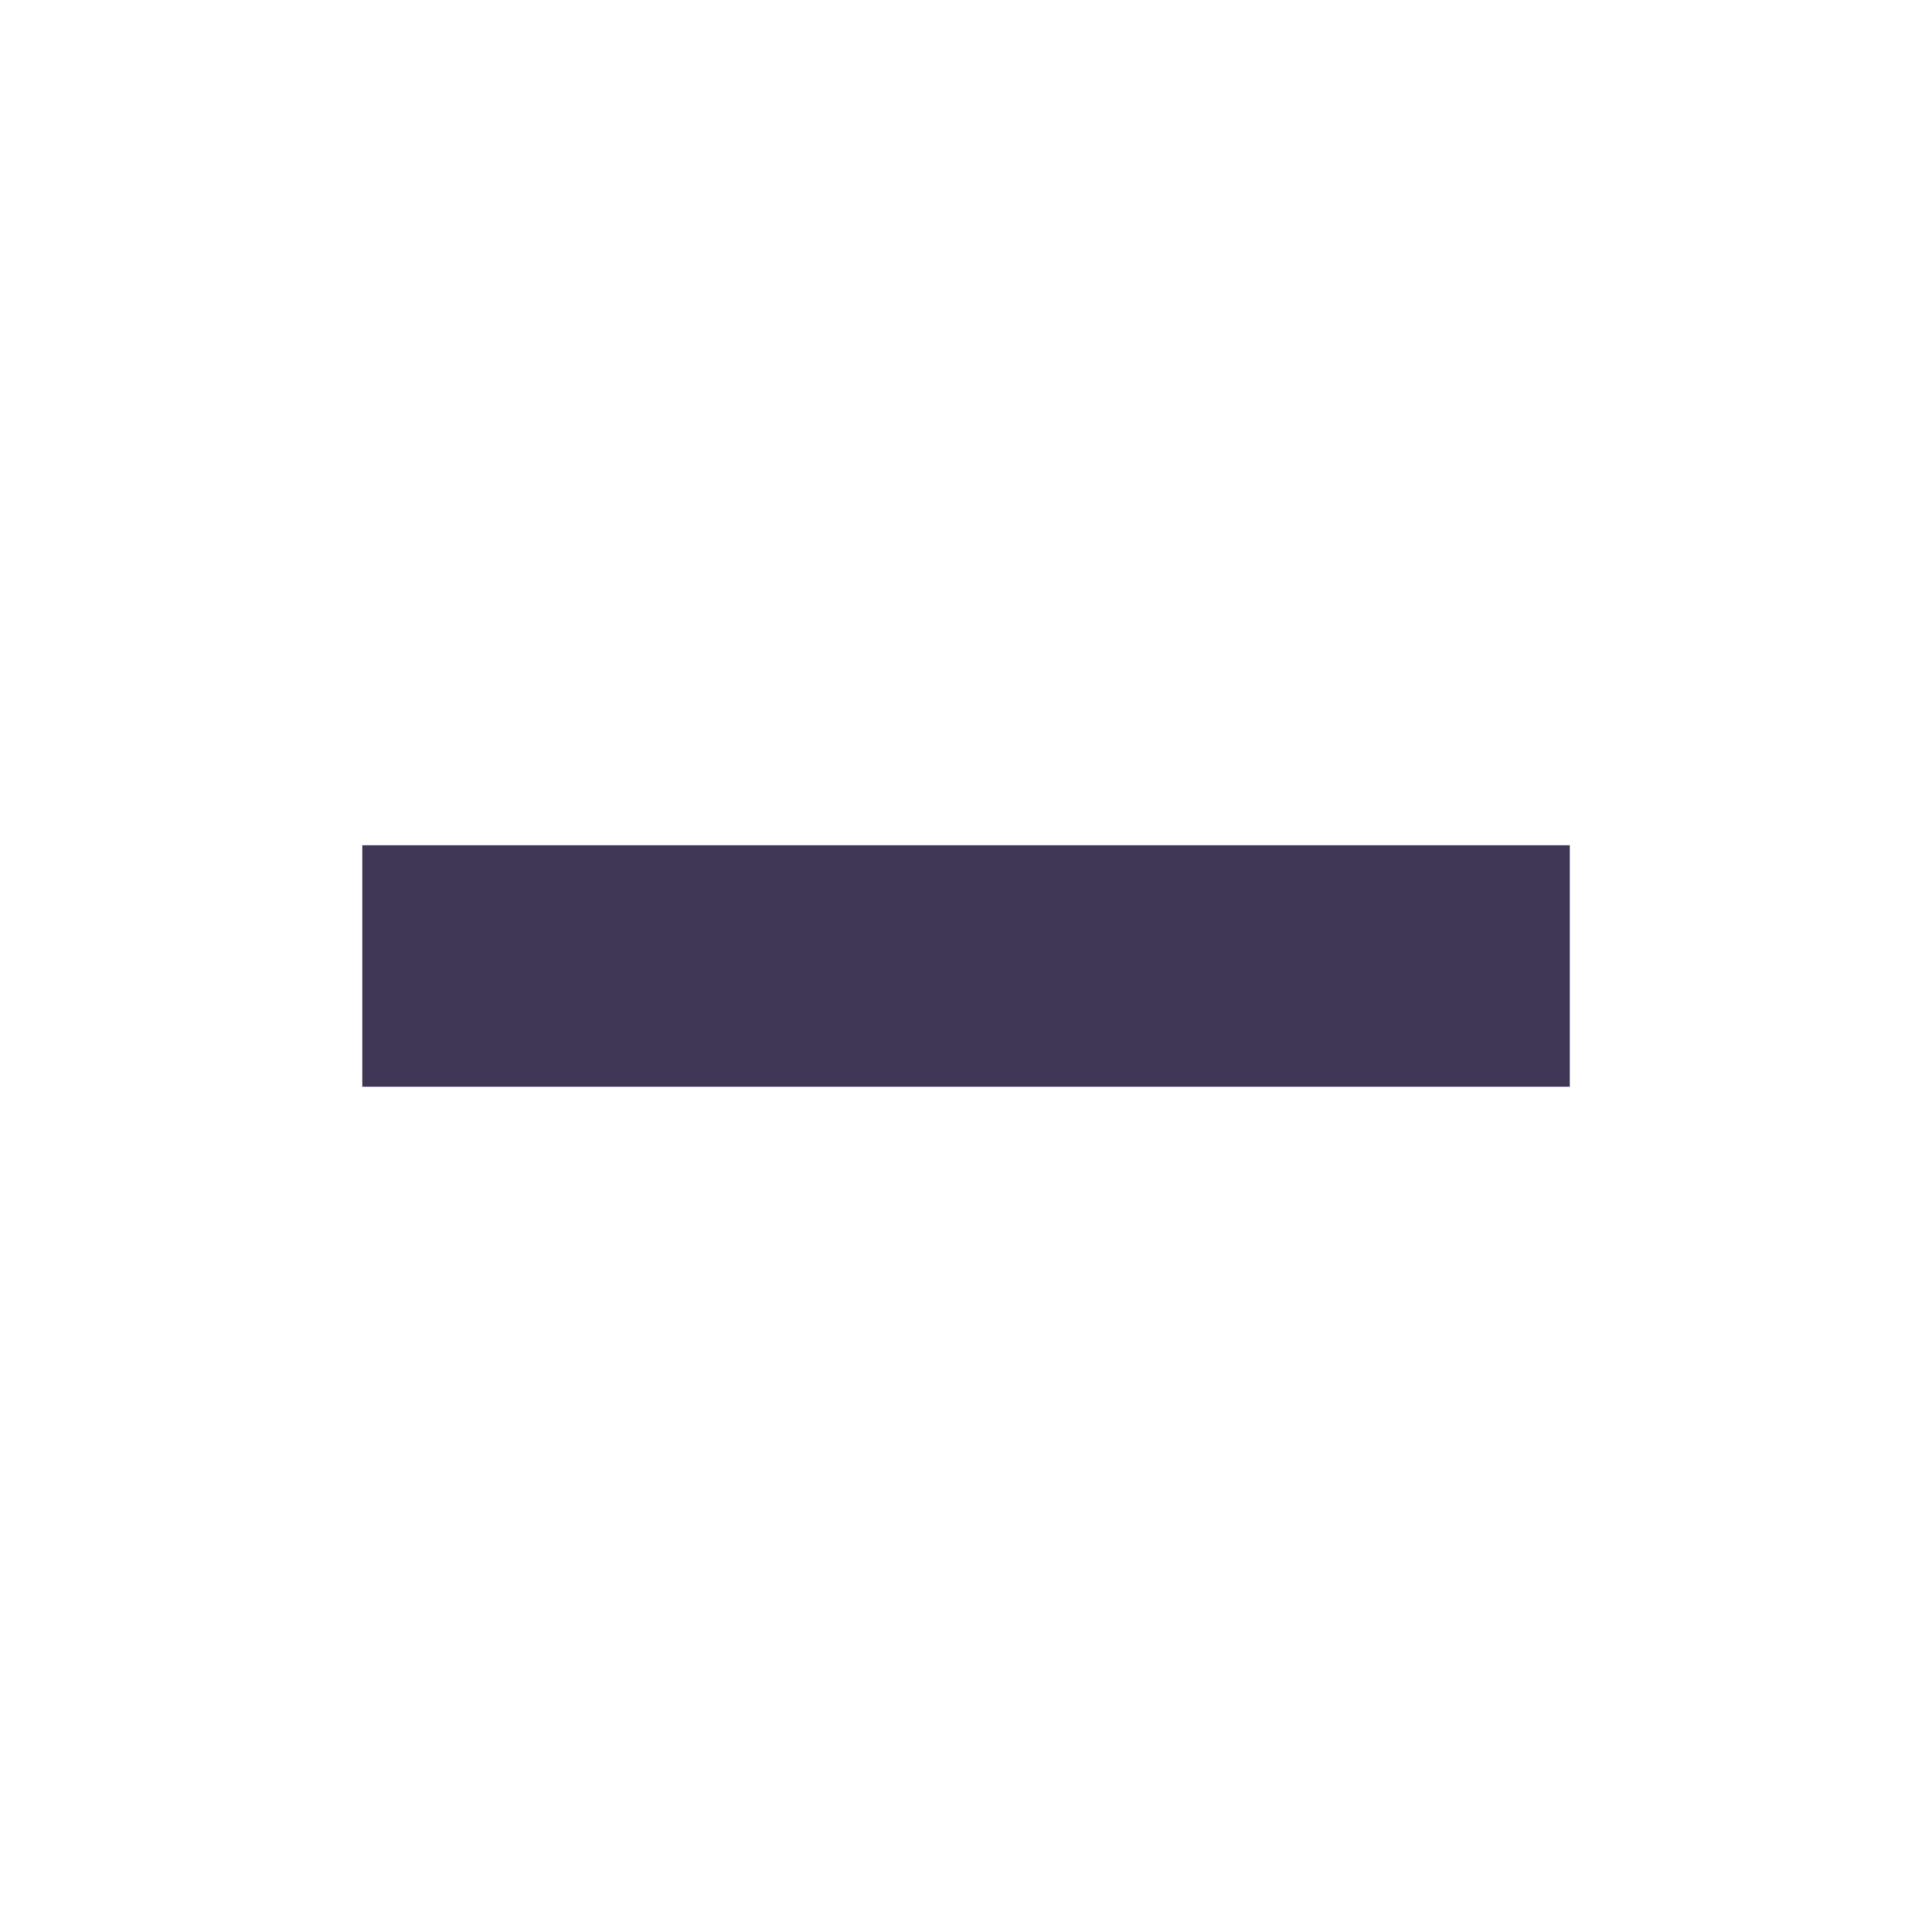
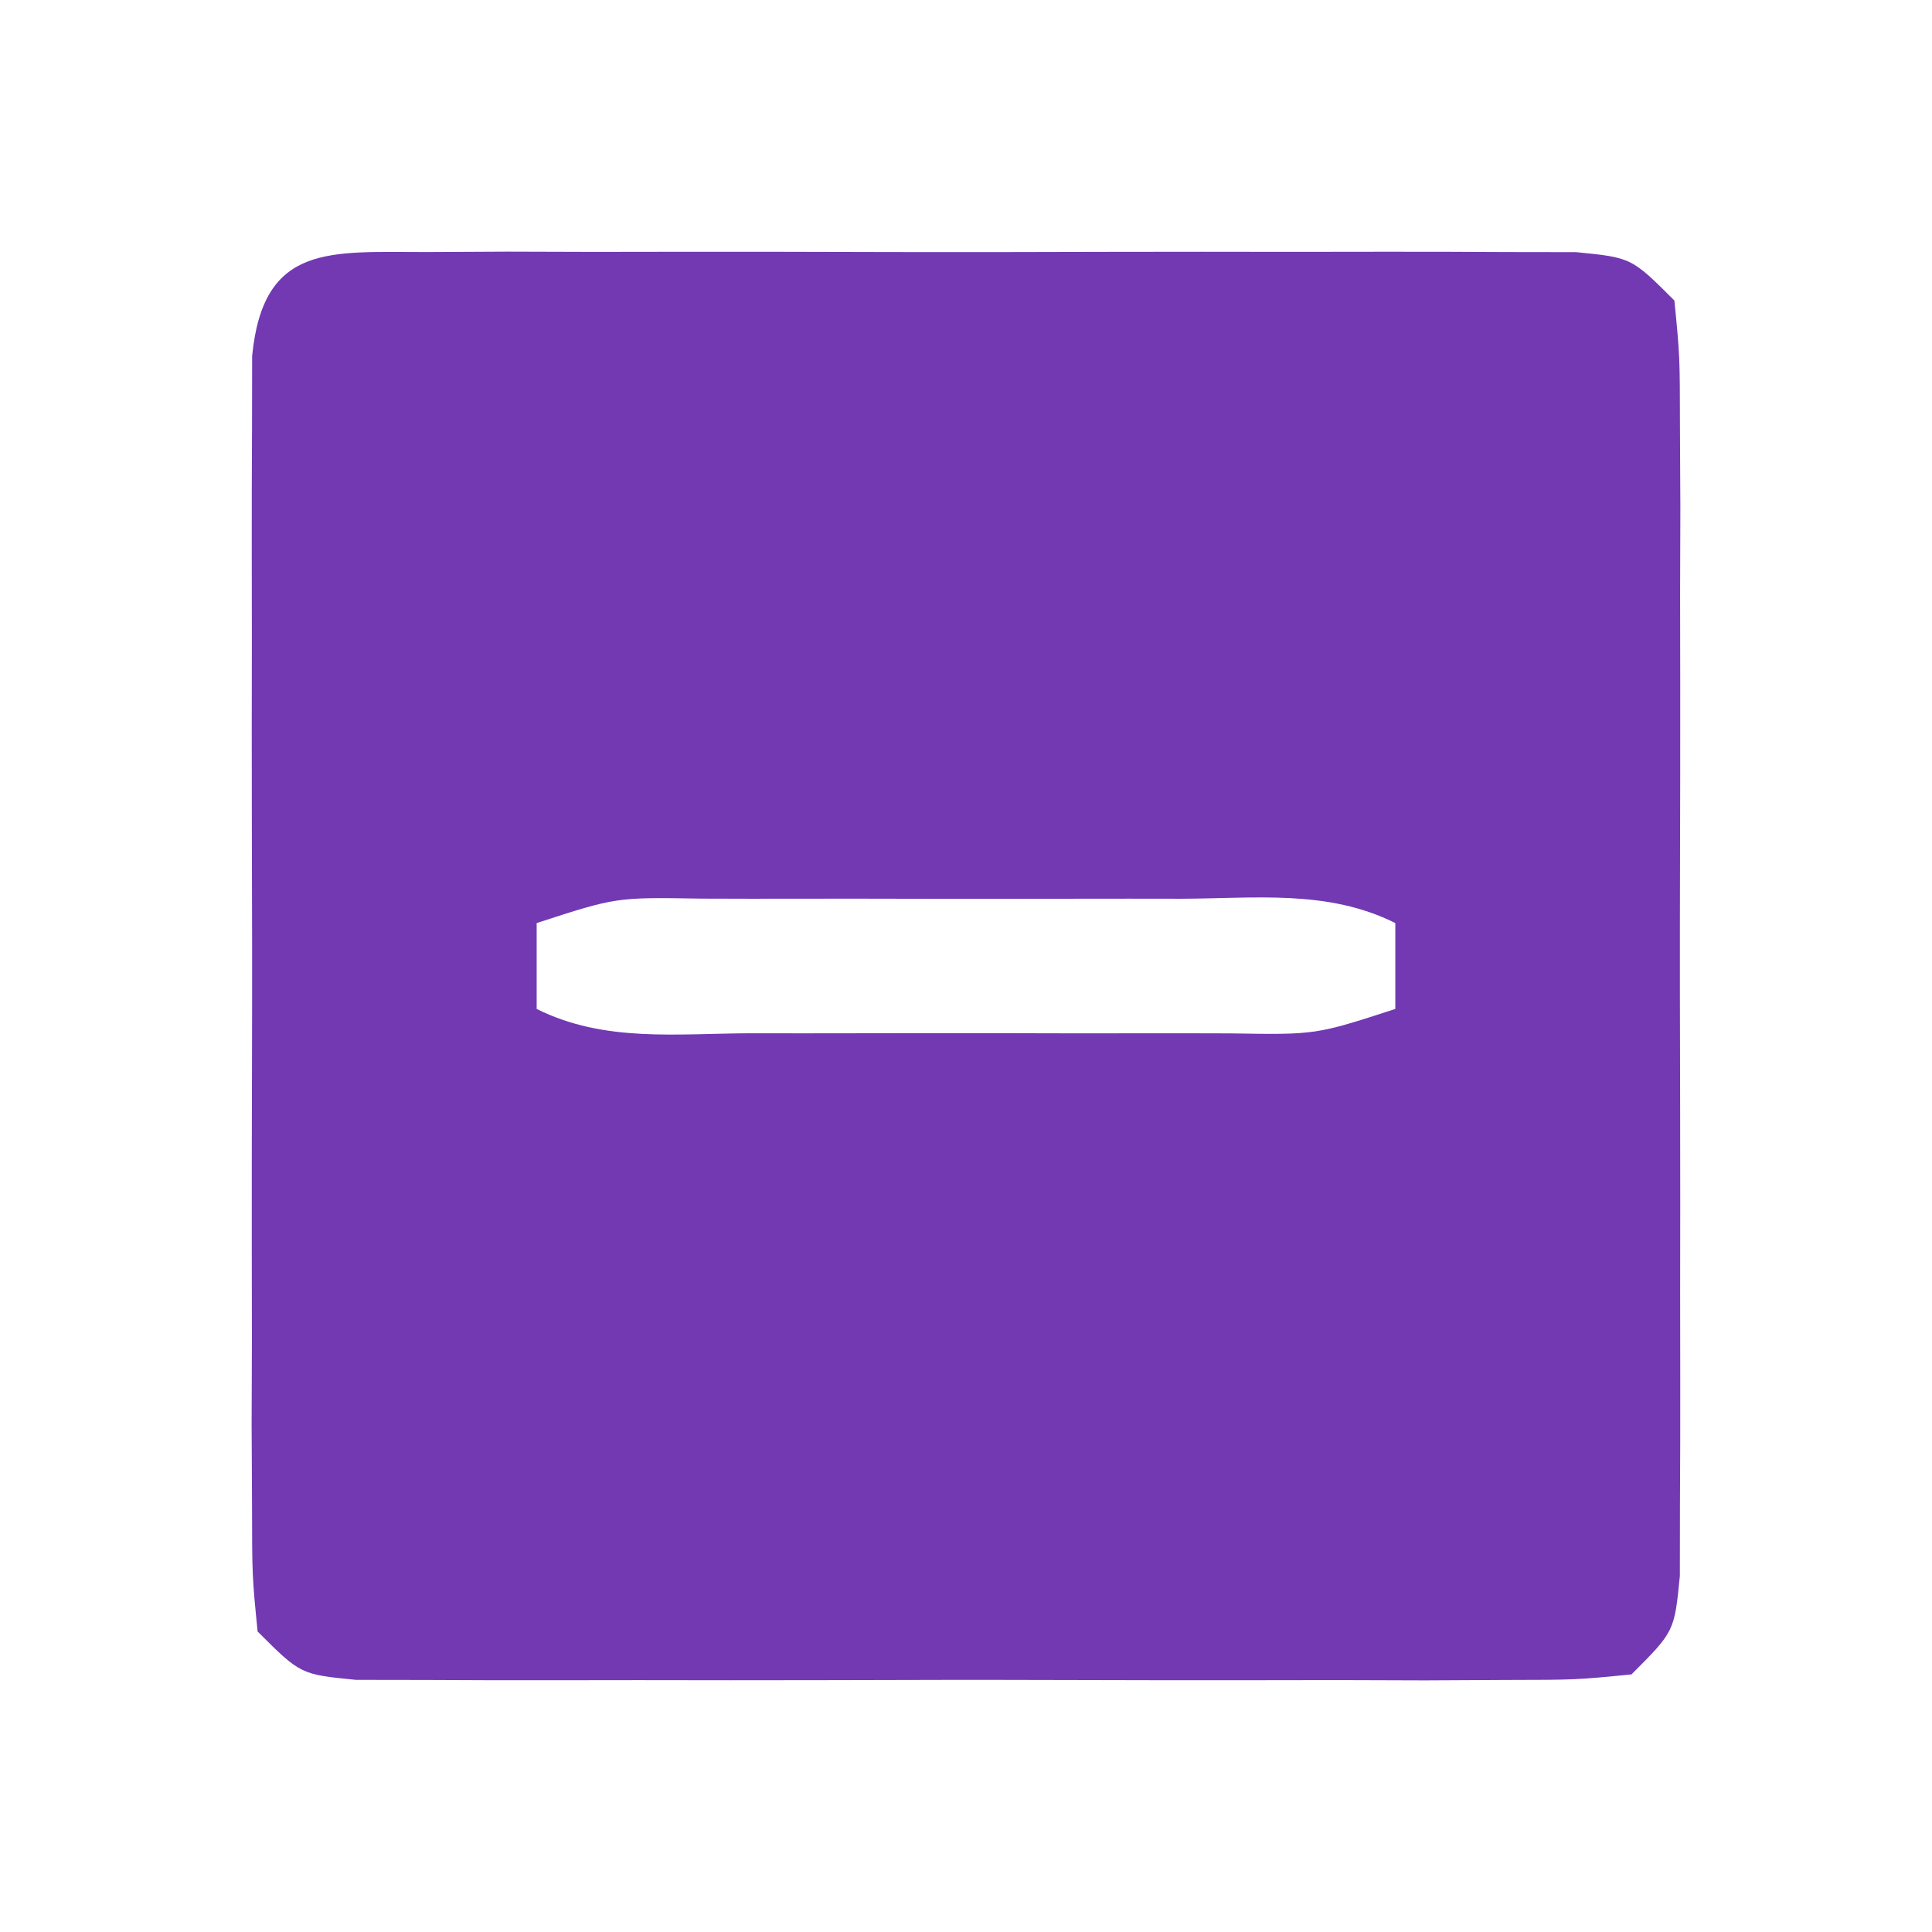
- <svg xmlns="http://www.w3.org/2000/svg" width="16" version="1.1" id="svg7384" height="16">
-   <defs id="defs7386" />
-   <g transform="translate(-293.0006,-68)" style="display:inline" label="status" id="layer9" />
-   <g transform="translate(-293.0006,-68)" style="display:inline" id="layer10" />
-   <g transform="translate(-293.0006,-68)" style="display:inline" id="layer13" />
-   <g transform="translate(-293.0006,-68)" id="layer14" />
-   <g transform="translate(-293.0006,-68)" style="display:inline" id="layer15" />
-   <g transform="translate(-293.0006,-68)" style="display:inline" id="g71291" />
-   <g transform="translate(-293.0006,-68)" style="display:inline;color:#bebebe;clip-rule:nonzero;overflow:visible;visibility:visible;opacity:1;isolation:auto;mix-blend-mode:normal;color-interpolation:sRGB;color-interpolation-filters:linearRGB;solid-color:#000000;solid-opacity:1;fill:#403757;fill-opacity:1;fill-rule:nonzero;stroke-width:1;stroke-linecap:butt;stroke-linejoin:miter;stroke-miterlimit:4;stroke-dasharray:none;stroke-dashoffset:0;stroke-opacity:1;filter-blend-mode:normal;filter-gaussianBlur-deviation:0;color-rendering:auto;image-rendering:auto;shape-rendering:auto;text-rendering:auto;enable-background:accumulate;stroke:none;marker:none" id="layer12">
-     <path style="color:#bebebe;clip-rule:nonzero;display:inline;overflow:visible;visibility:visible;isolation:auto;mix-blend-mode:normal;color-interpolation:sRGB;color-interpolation-filters:linearRGB;solid-color:#000000;solid-opacity:1;fill:#403757;fill-opacity:1;fill-rule:nonzero;stroke:none;stroke-width:1;stroke-linecap:butt;stroke-linejoin:miter;stroke-miterlimit:4;stroke-dasharray:none;stroke-dashoffset:0;stroke-opacity:1;marker:none;color-rendering:auto;image-rendering:auto;shape-rendering:auto;text-rendering:auto;enable-background:accumulate" id="rect31992" d="m 296.001,75 0,2 10,0 0,-2 z" />
-   </g>
+ <svg xmlns="http://www.w3.org/2000/svg" version="1.1" width="90" height="90">
+   <path d="M0 0 C1.852 -0.009 1.852 -0.009 3.741 -0.019 C5.095 -0.016 6.448 -0.011 7.801 -0.007 C9.183 -0.008 10.566 -0.01 11.948 -0.013 C14.847 -0.016 17.745 -0.011 20.644 -0.002 C24.363 0.009 28.082 0.003 31.801 -0.009 C34.656 -0.016 37.511 -0.014 40.366 -0.009 C41.738 -0.008 43.109 -0.009 44.481 -0.014 C46.396 -0.019 48.311 -0.01 50.227 0 C51.318 0.002 52.408 0.003 53.532 0.005 C56.113 0.259 56.113 0.259 58.113 2.259 C58.367 4.84 58.367 4.84 58.372 8.146 C58.378 9.38 58.385 10.615 58.391 11.887 C58.388 13.24 58.383 14.593 58.379 15.946 C58.38 17.329 58.382 18.711 58.385 20.094 C58.388 22.992 58.383 25.891 58.374 28.789 C58.363 32.508 58.369 36.227 58.381 39.947 C58.388 42.802 58.386 45.657 58.381 48.512 C58.38 49.883 58.381 51.255 58.386 52.626 C58.391 54.542 58.382 56.457 58.372 58.372 C58.37 59.463 58.369 60.554 58.367 61.678 C58.113 64.259 58.113 64.259 56.113 66.259 C53.532 66.513 53.532 66.513 50.227 66.518 C48.992 66.524 47.757 66.53 46.485 66.537 C45.132 66.533 43.779 66.529 42.426 66.524 C41.043 66.526 39.661 66.528 38.279 66.53 C35.38 66.533 32.482 66.529 29.583 66.52 C25.864 66.508 22.145 66.515 18.425 66.527 C15.57 66.534 12.715 66.532 9.86 66.526 C8.489 66.525 7.117 66.527 5.746 66.531 C3.831 66.536 1.915 66.527 0 66.518 C-1.091 66.516 -2.182 66.514 -3.306 66.513 C-5.887 66.259 -5.887 66.259 -7.887 64.259 C-8.141 61.678 -8.141 61.678 -8.146 58.372 C-8.152 57.137 -8.158 55.903 -8.165 54.631 C-8.161 53.278 -8.157 51.924 -8.152 50.571 C-8.154 49.189 -8.156 47.806 -8.158 46.424 C-8.161 43.526 -8.157 40.627 -8.147 37.729 C-8.136 34.009 -8.143 30.29 -8.155 26.571 C-8.162 23.716 -8.16 20.861 -8.154 18.006 C-8.153 16.634 -8.155 15.263 -8.159 13.891 C-8.164 11.976 -8.155 10.061 -8.146 8.146 C-8.144 7.055 -8.142 5.964 -8.141 4.84 C-7.622 -0.429 -4.506 0.007 0 0 Z M5.113 31.259 C5.113 32.579 5.113 33.899 5.113 35.259 C8.268 36.836 11.651 36.401 15.113 36.392 C15.905 36.393 16.696 36.394 17.512 36.395 C19.186 36.395 20.861 36.393 22.535 36.389 C25.103 36.384 27.671 36.389 30.238 36.396 C31.863 36.395 33.488 36.394 35.113 36.392 C36.27 36.395 36.27 36.395 37.449 36.398 C41.41 36.464 41.41 36.464 45.113 35.259 C45.113 33.939 45.113 32.619 45.113 31.259 C41.959 29.682 38.576 30.117 35.113 30.126 C34.322 30.125 33.53 30.124 32.715 30.123 C31.04 30.122 29.366 30.124 27.691 30.128 C25.124 30.134 22.556 30.128 19.988 30.122 C18.363 30.123 16.738 30.124 15.113 30.126 C13.957 30.123 13.957 30.123 12.777 30.12 C8.816 30.053 8.816 30.053 5.113 31.259 Z " fill="#7239B3" transform="translate(19.88672,11.74121)" />
</svg>
